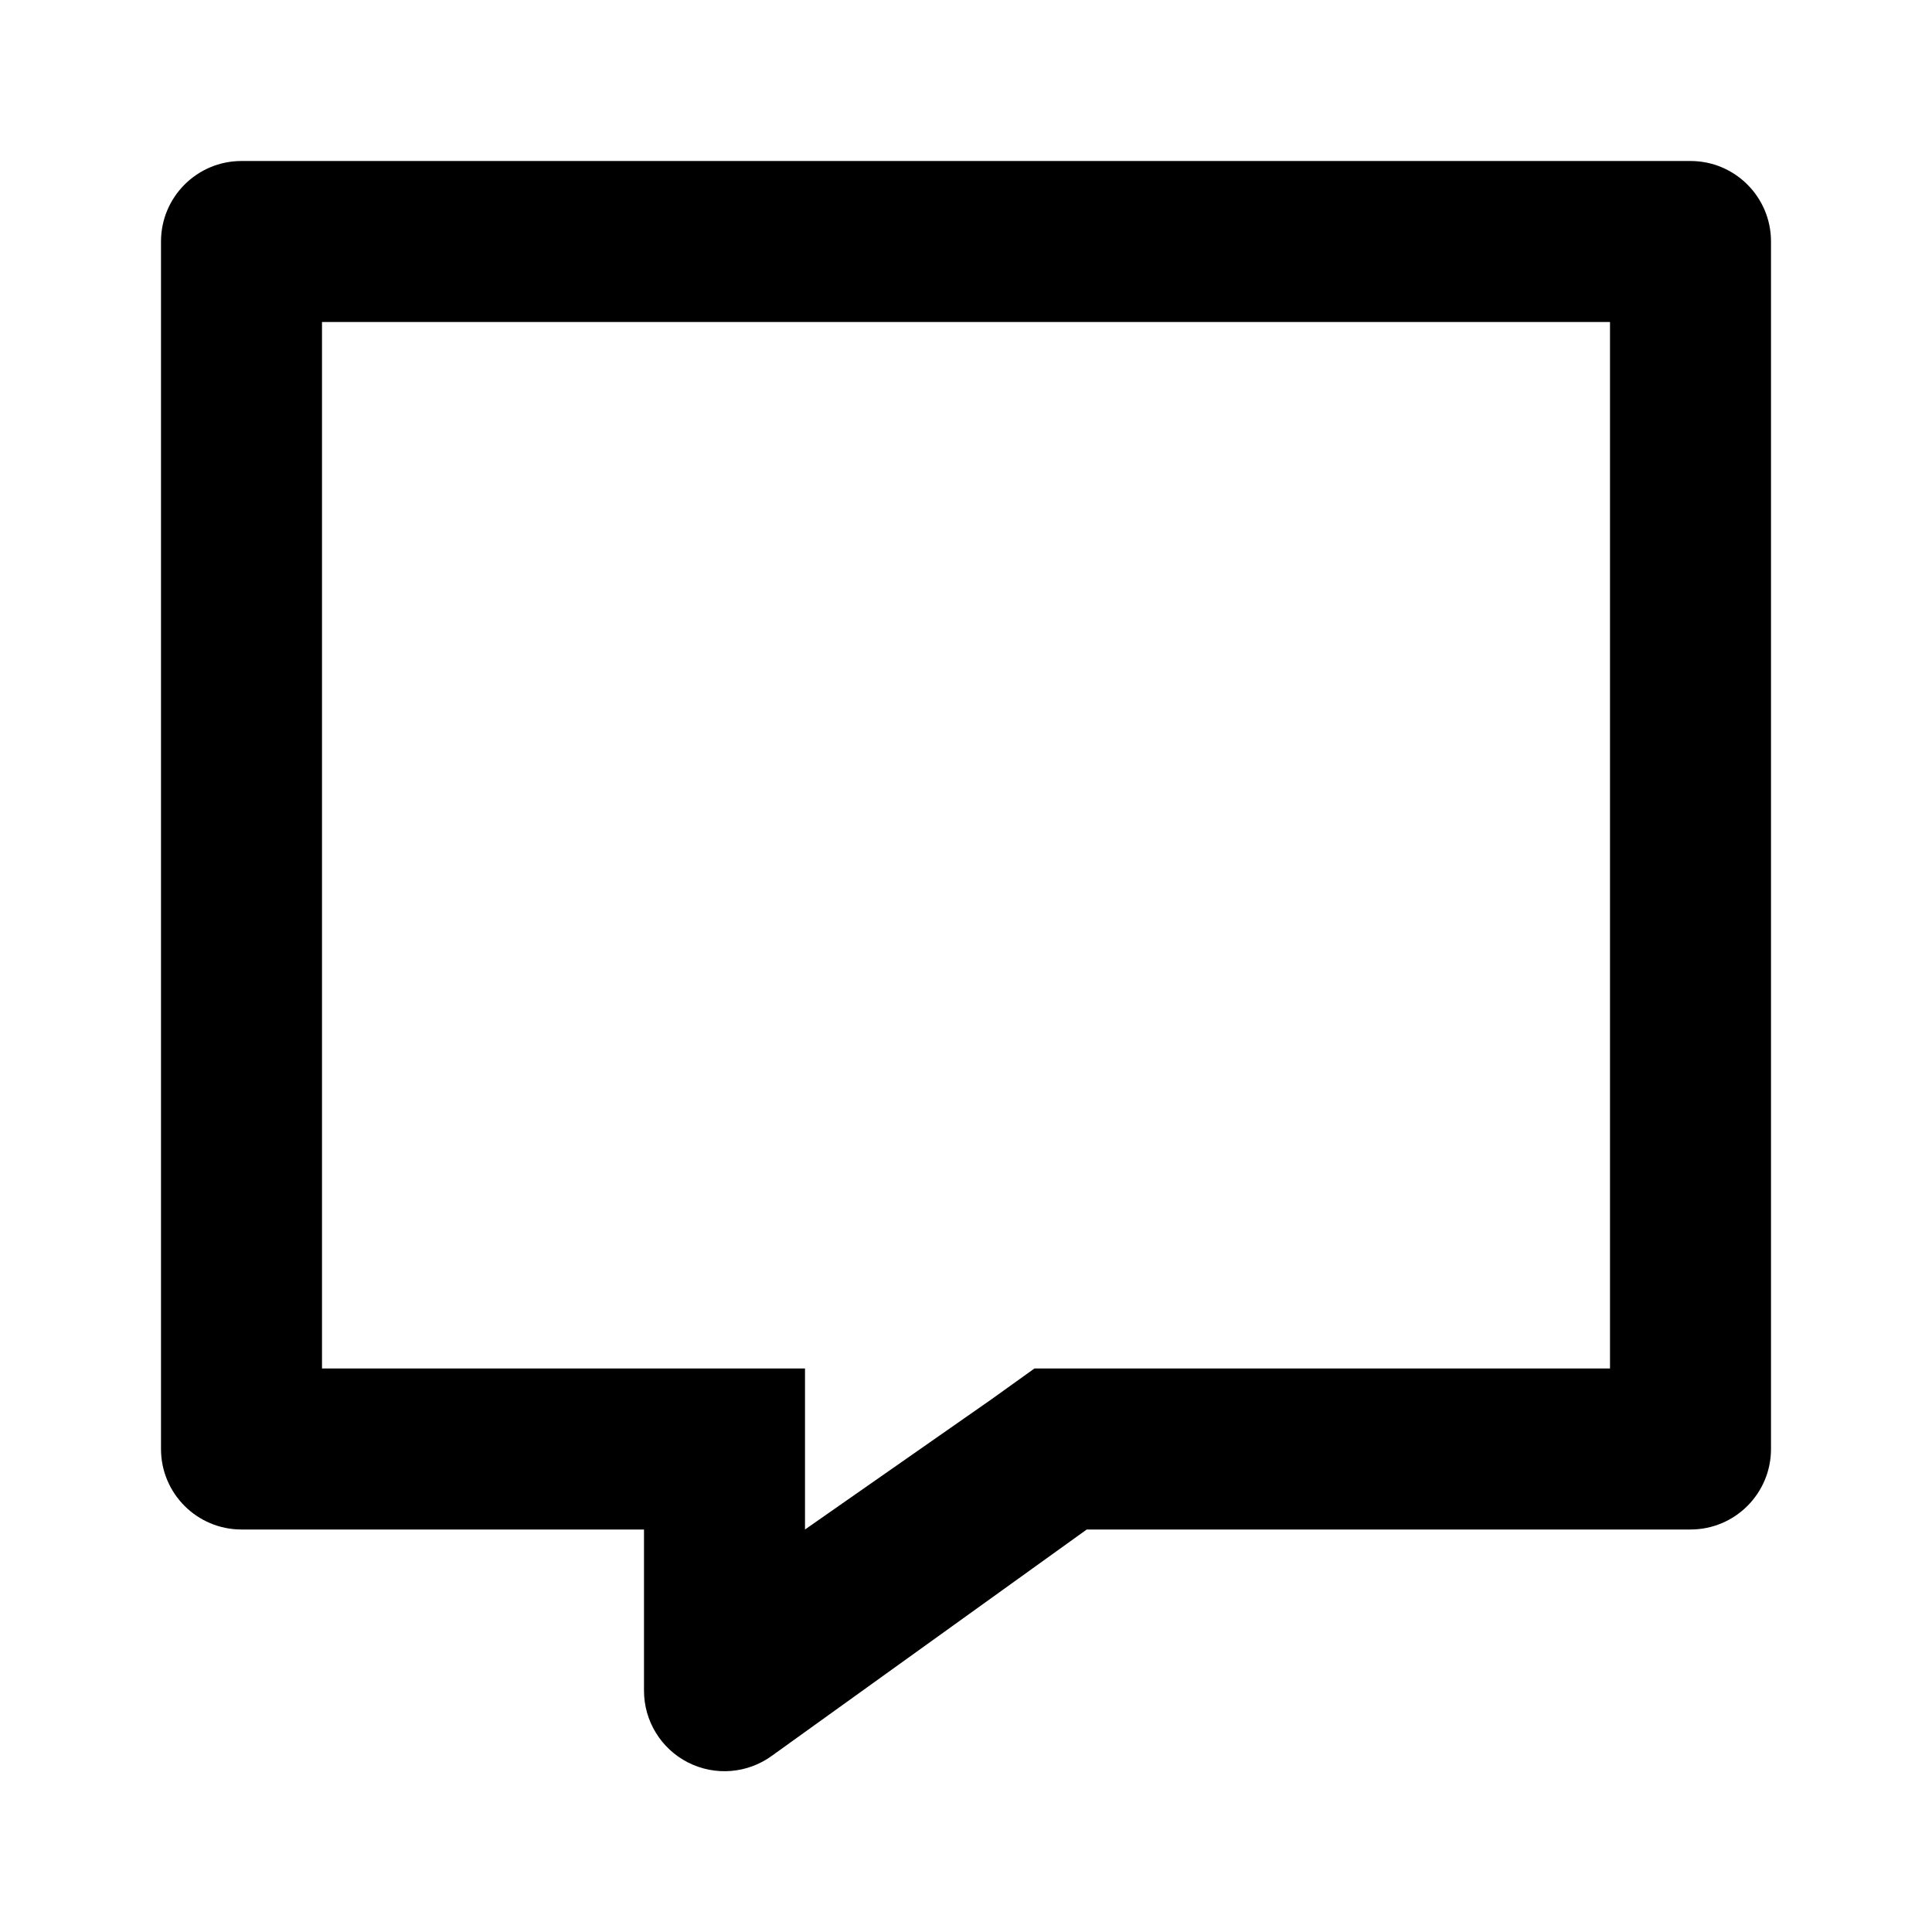
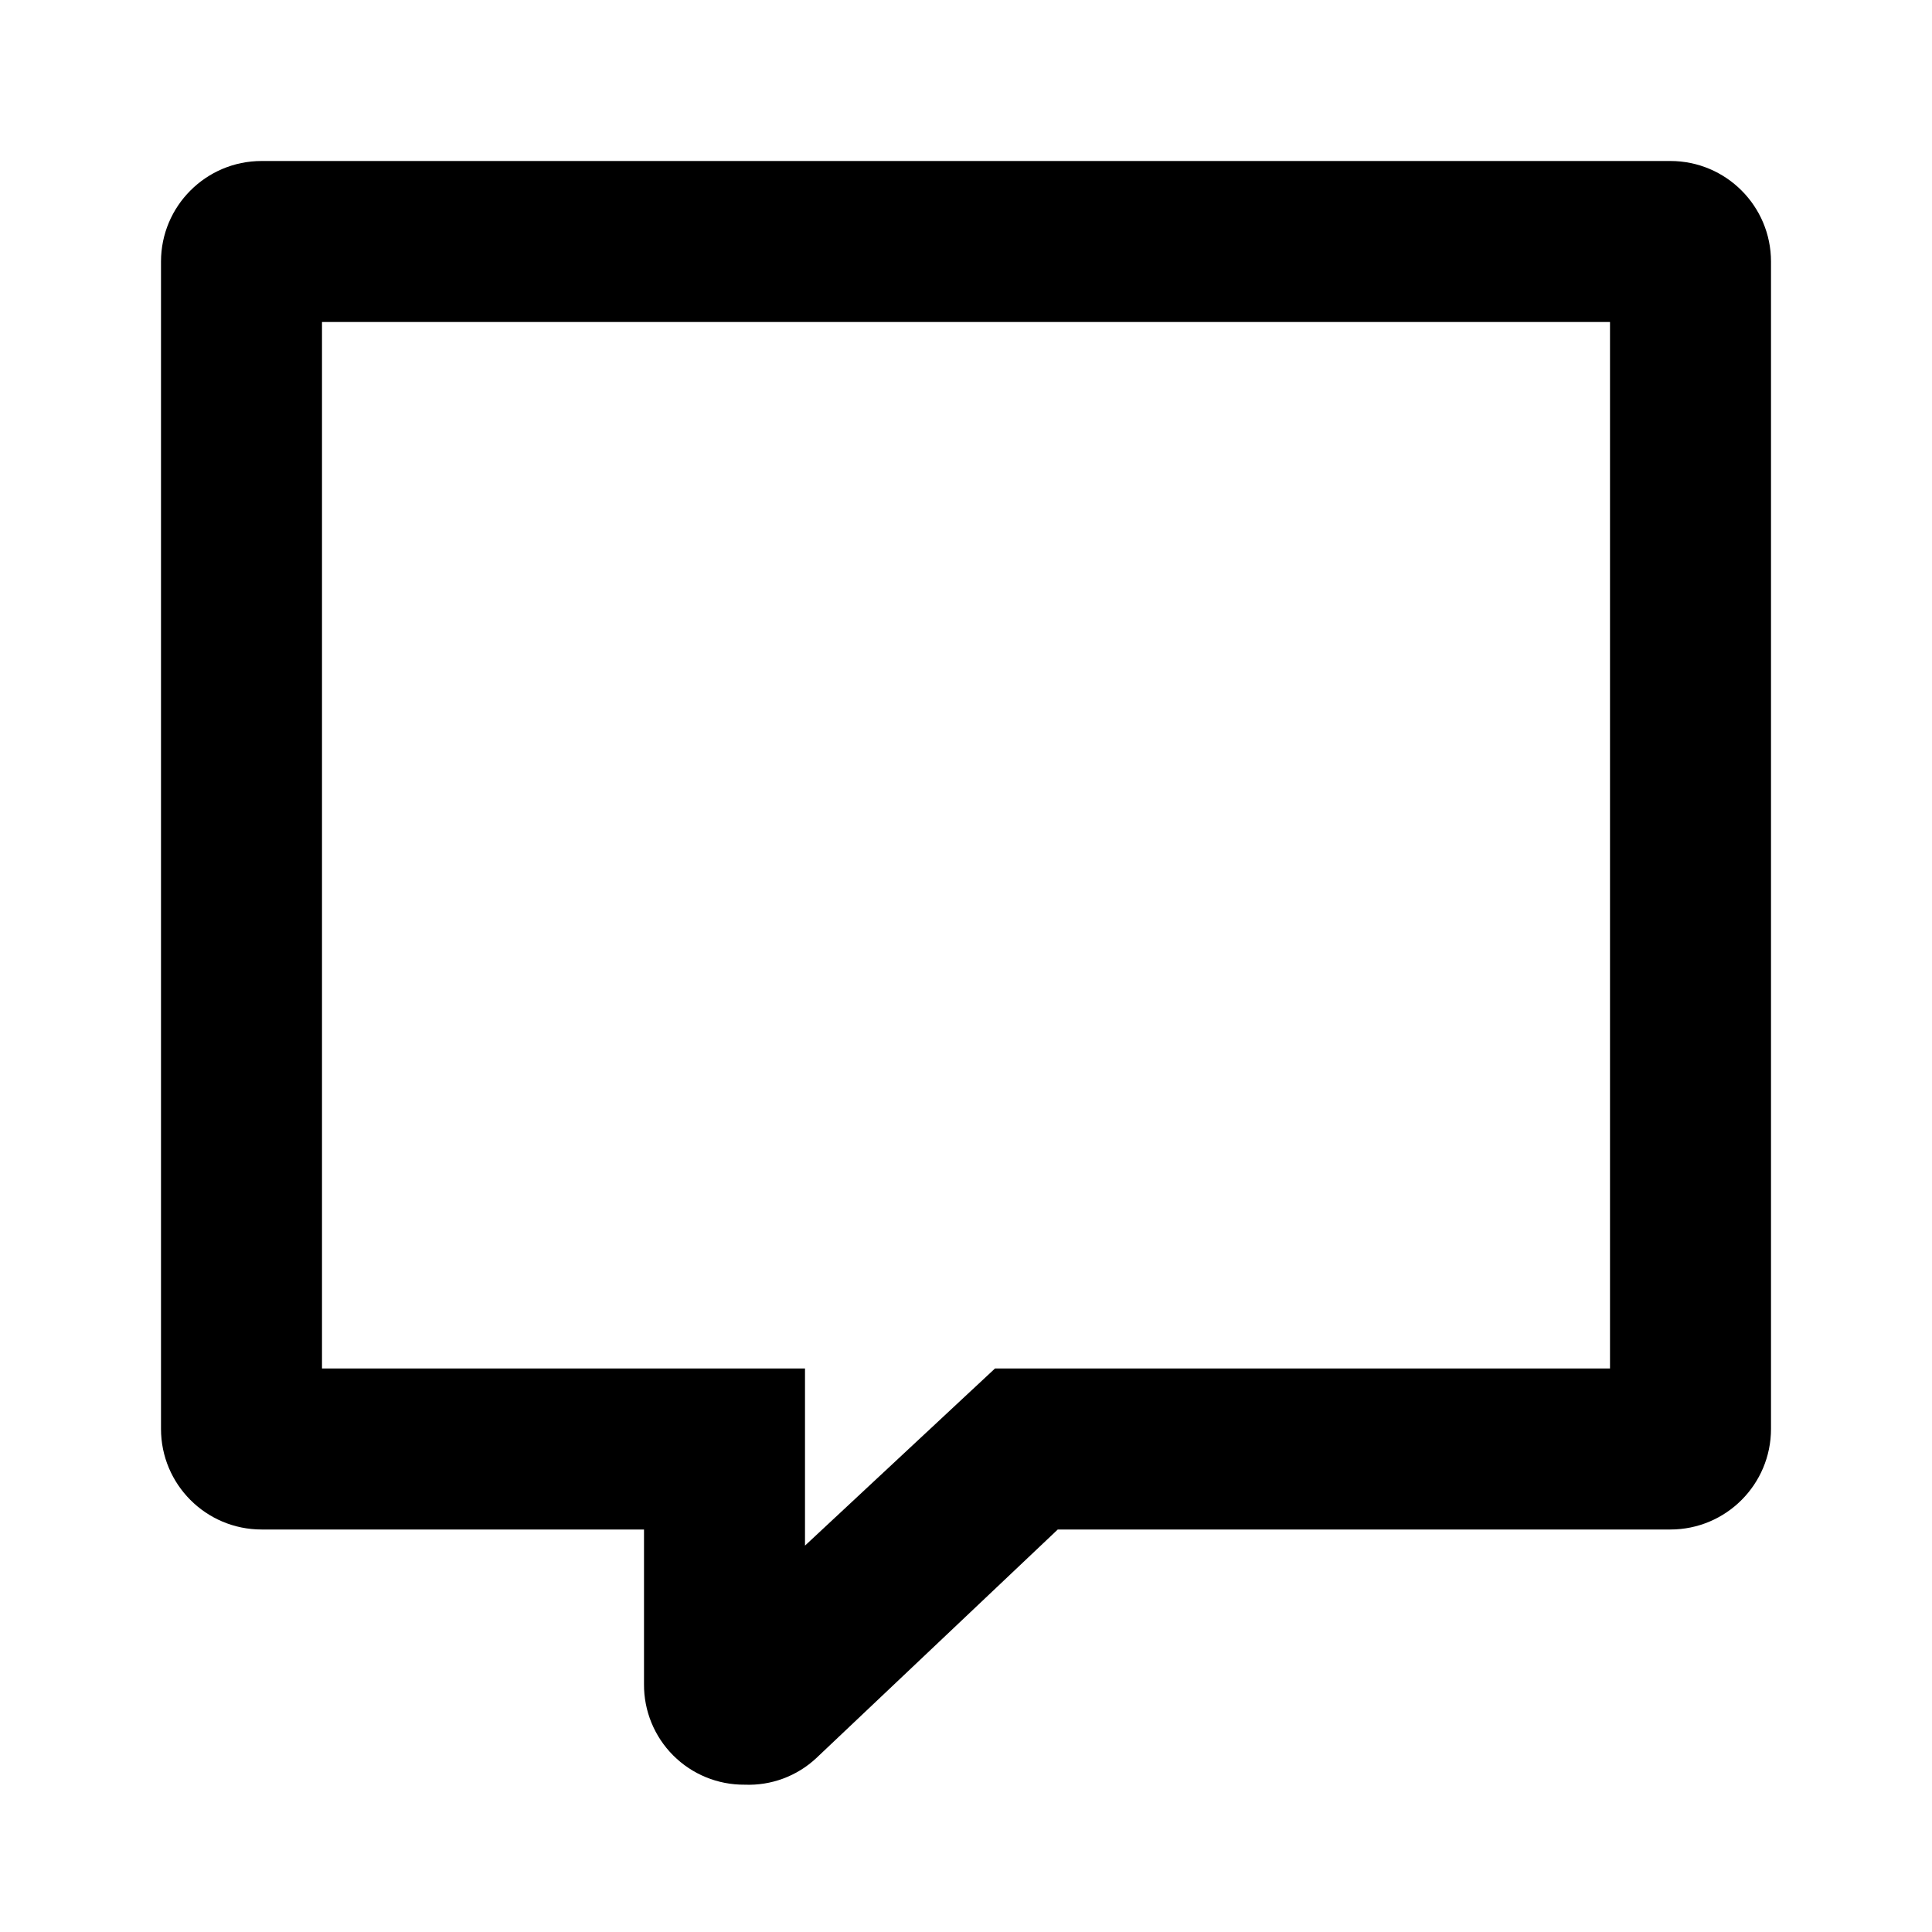
<svg xmlns="http://www.w3.org/2000/svg" viewBox="0 0 24 24">
-   <path d="M20 4v13h-7.15l-.53.38L10 19v-2H4V4h16m1-2H3a1 1 0 00-1 1v15a1 1 0 001 1h5v2a1 1 0 001.59.81L13.5 19H21a1 1 0 001-1V3a1 1 0 00-1-1z" />
+   <path d="M9.25 22.17A1.24 1.24 0 018 20.92V19H3.25A1.25 1.25 0 012 17.75V3.25A1.25 1.25 0 013.25 2h17.5A1.25 1.25 0 0122 3.25v14.5A1.25 1.25 0 0120.75 19h-7.61l-3 2.84a1.23 1.23 0 01-.89.33zM4 17h6v2.2l2.36-2.2H20V4H4zM20.75 4z" />
</svg>
